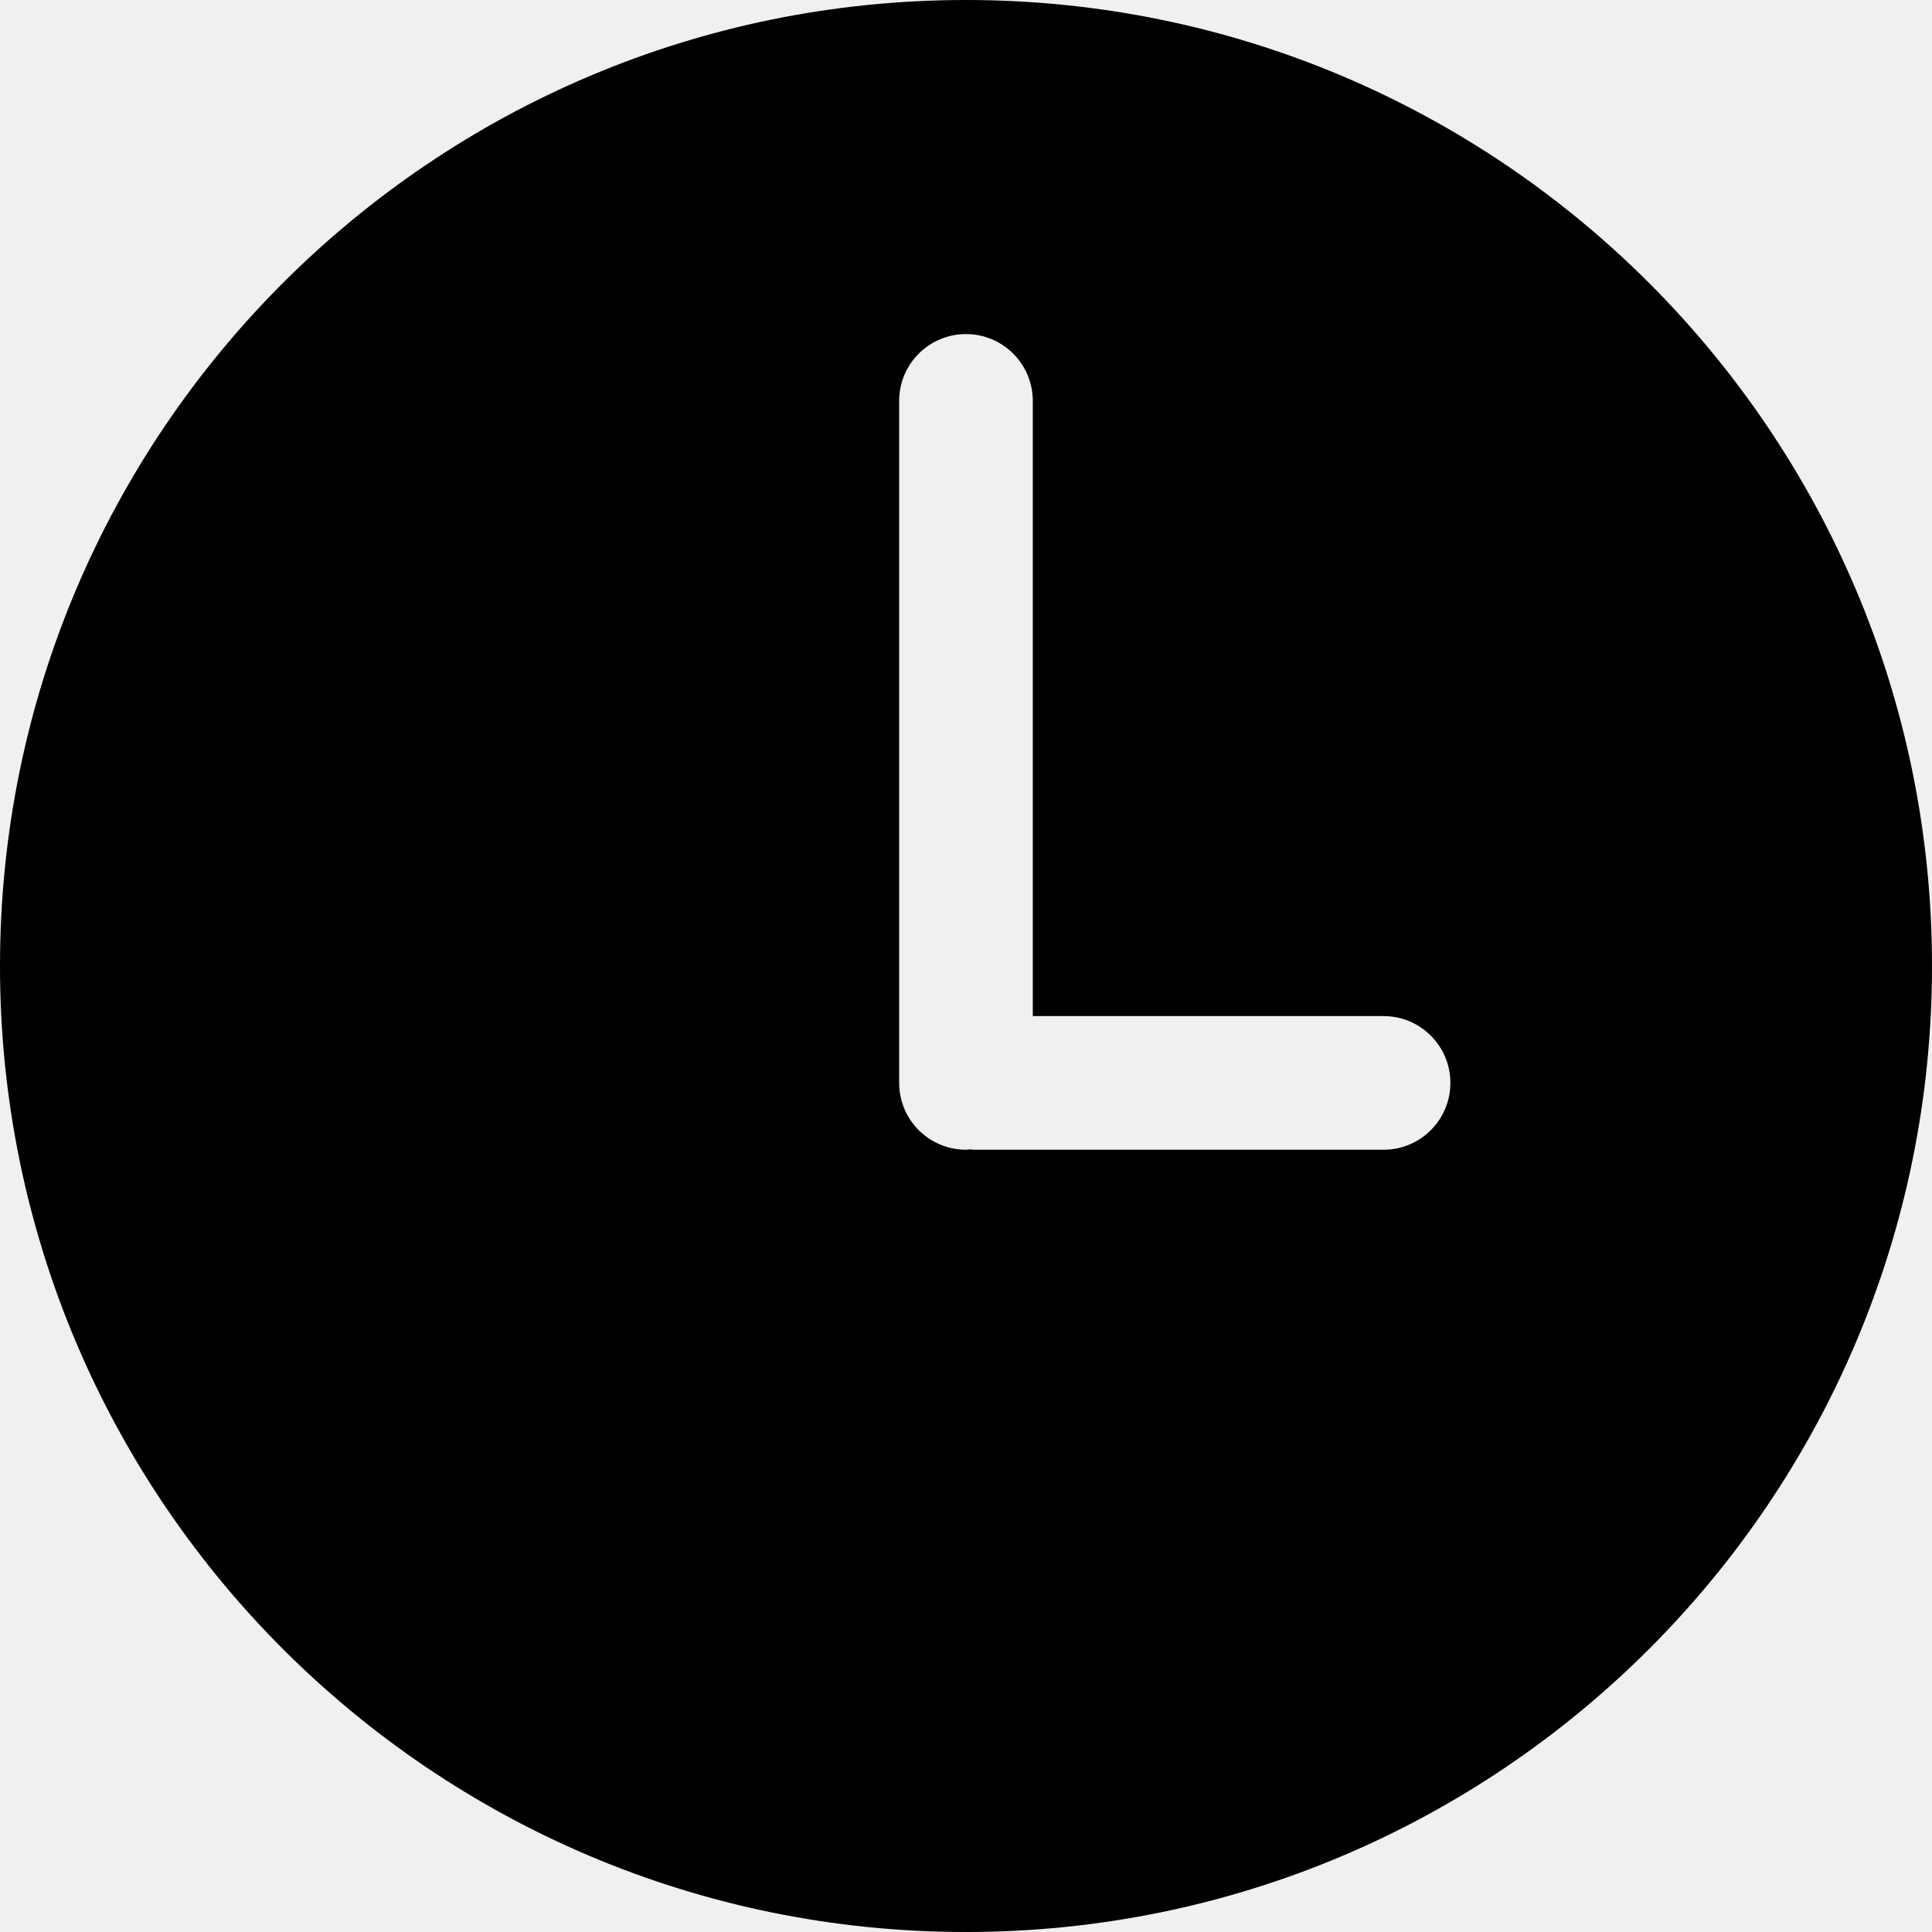
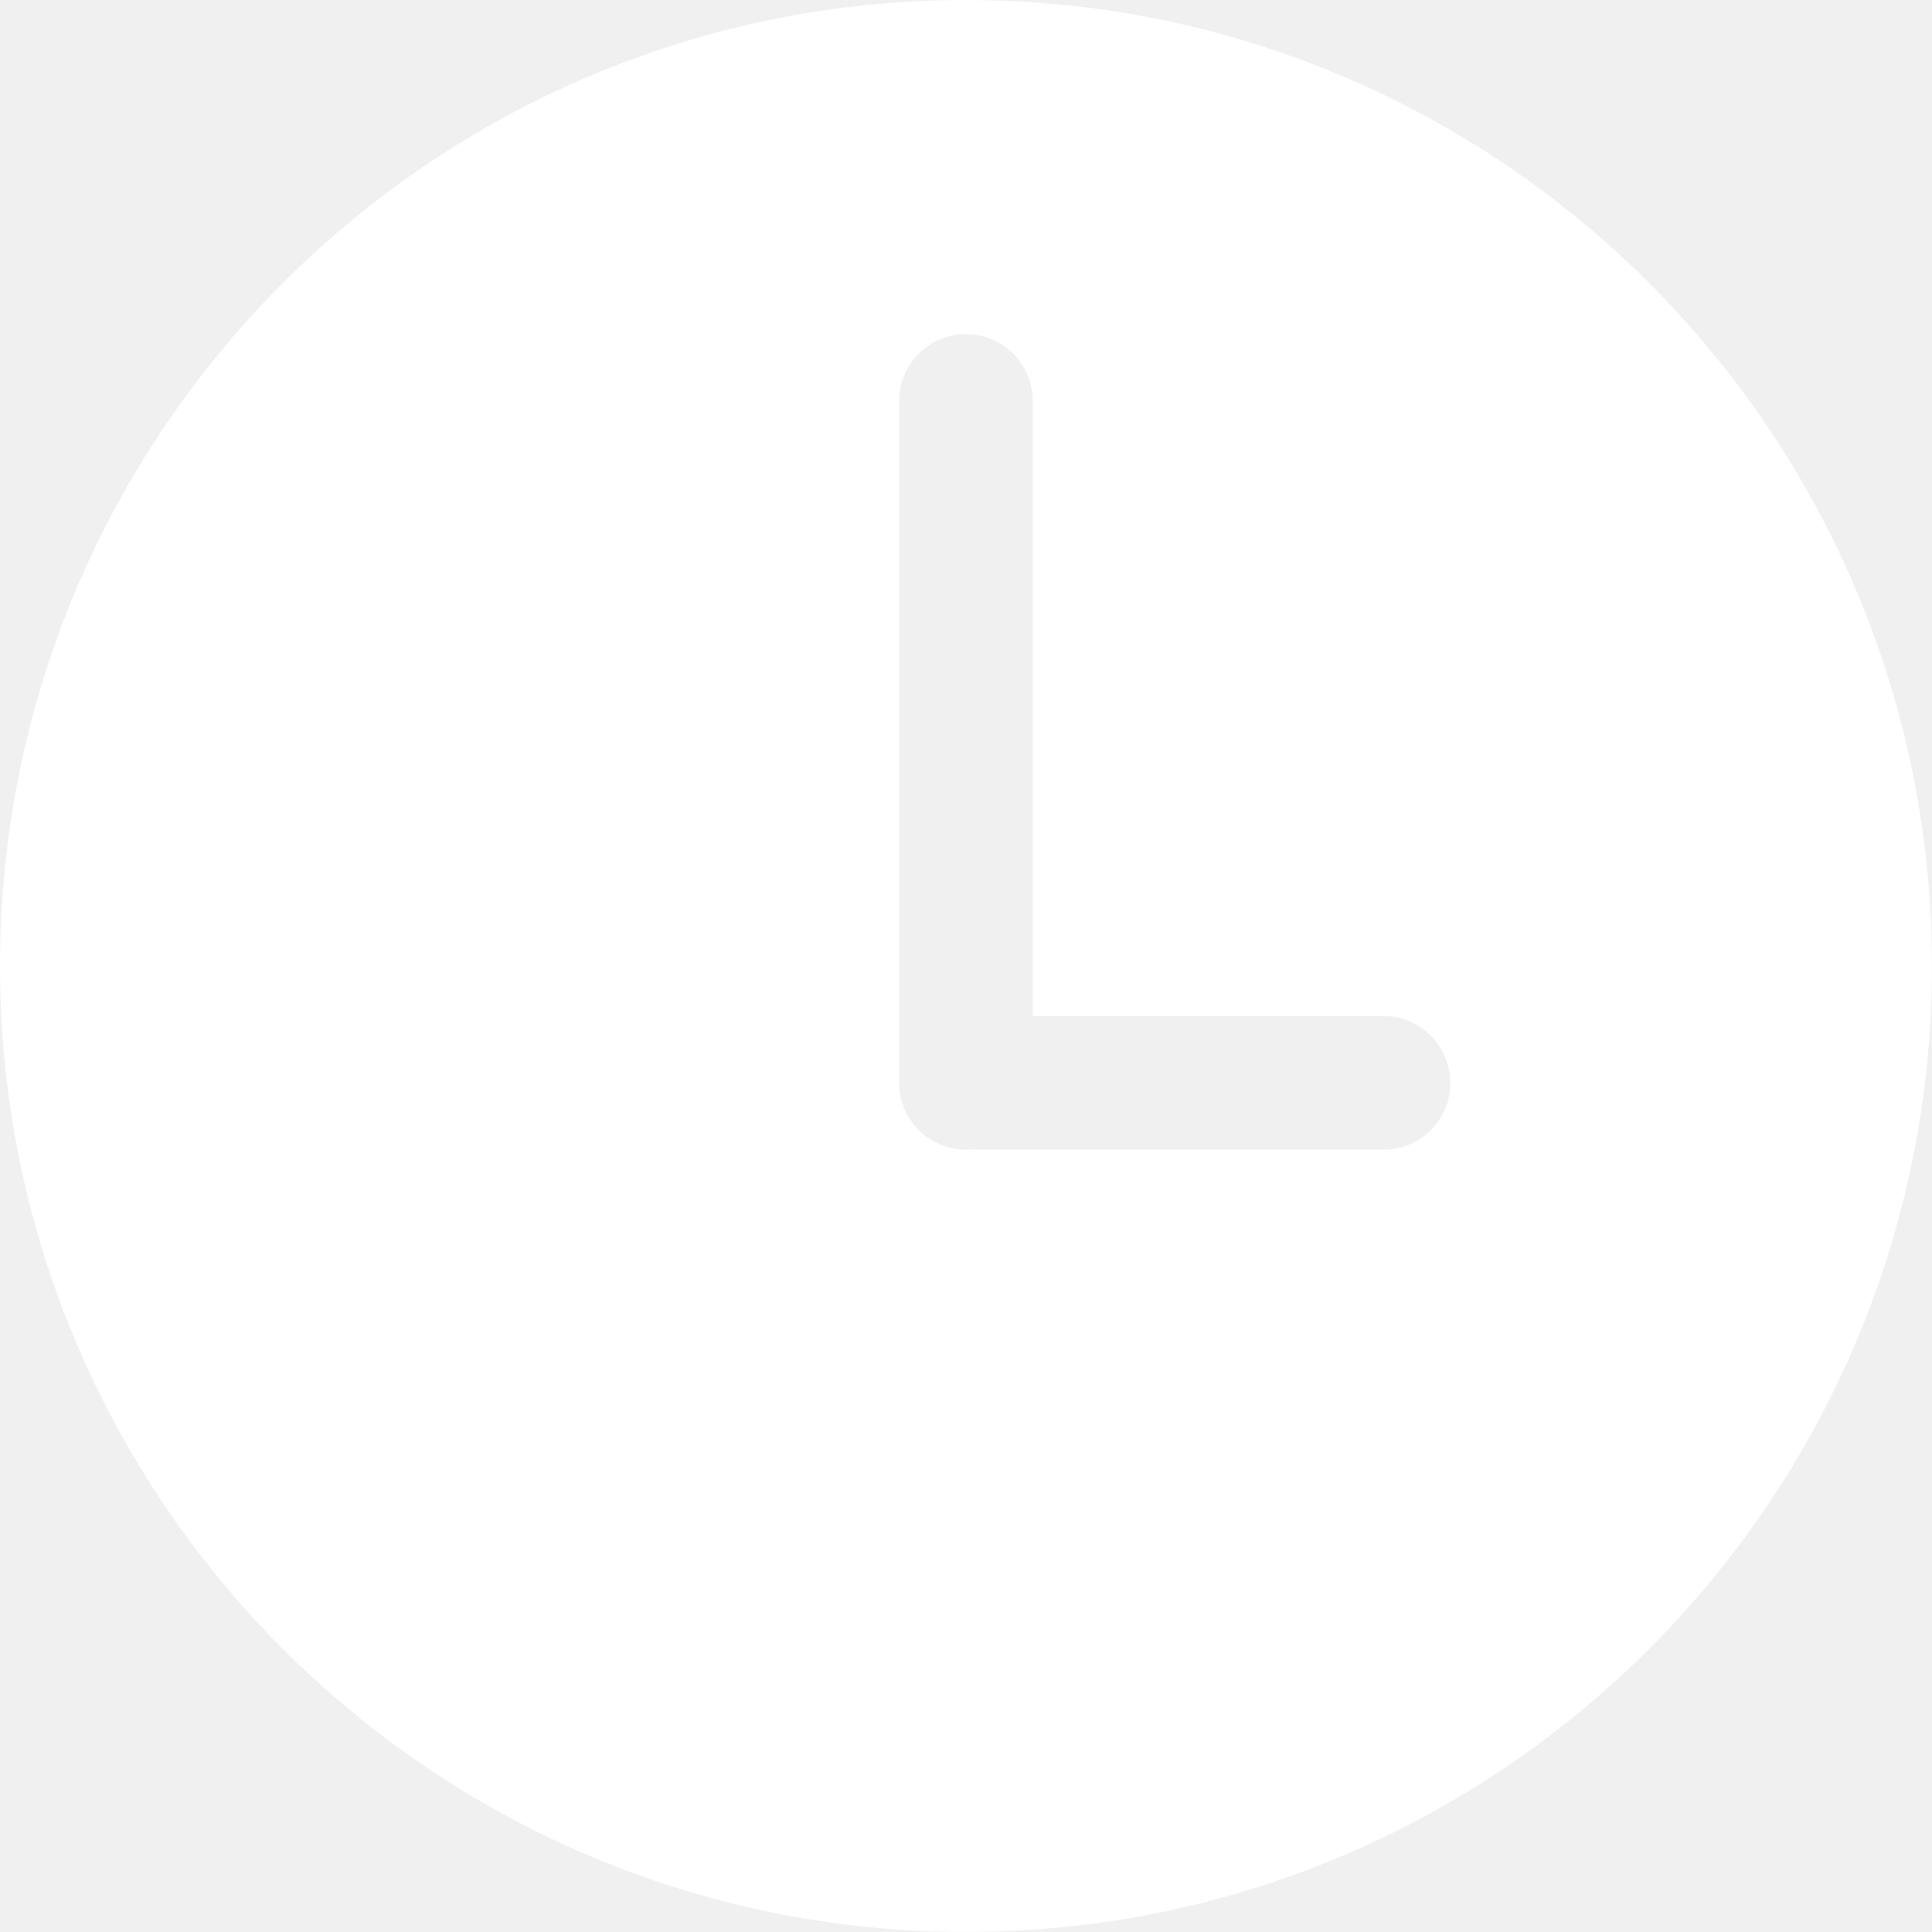
- <svg xmlns="http://www.w3.org/2000/svg" version="1.1" id="Layer_1" x="0px" y="0px" viewBox="0 0 299.995 299.995" style="enable-background:new 0 0 299.995 299.995;" xml:space="preserve">
-   <g>
-     <g>
-       <path d="M149.995,0C67.156,0,0,67.158,0,149.995s67.156,150,149.995,150s150-67.163,150-150S232.834,0,149.995,0z     M214.842,178.524H151.25c-0.215,0-0.415-0.052-0.628-0.06c-0.213,0.01-0.412,0.06-0.628,0.06    c-5.729,0-10.374-4.645-10.374-10.374V62.249c0-5.729,4.645-10.374,10.374-10.374s10.374,4.645,10.374,10.374v95.527h54.47    c5.729,0,10.374,4.645,10.374,10.374C225.212,173.879,220.571,178.524,214.842,178.524z" />
-     </g>
+ <svg xmlns="http://www.w3.org/2000/svg" width="300" height="300" viewBox="0 0 300 300" fill="none">
+   <g clip-path="url(#clip0_50_100)">
+     <path d="M149.995 0C67.156 0 0 67.158 0 149.995C0 232.832 67.156 299.995 149.995 299.995C232.834 299.995 299.995 232.832 299.995 149.995C299.995 67.158 232.834 0 149.995 0ZM214.842 178.524H151.25C151.035 178.524 150.835 178.472 150.622 178.464C150.409 178.474 150.21 178.524 149.994 178.524C144.265 178.524 139.62 173.879 139.62 168.15V62.249C139.62 56.52 144.265 51.875 149.994 51.875C155.723 51.875 160.368 56.52 160.368 62.249V157.776H214.838C220.567 157.776 225.212 162.421 225.212 168.15C225.212 173.879 220.571 178.524 214.842 178.524Z" fill="white" />
  </g>
-   <g>
- </g>
-   <g>
- </g>
-   <g>
- </g>
-   <g>
- </g>
-   <g>
- </g>
-   <g>
- </g>
-   <g>
- </g>
-   <g>
- </g>
-   <g>
- </g>
-   <g>
- </g>
-   <g>
- </g>
-   <g>
- </g>
-   <g>
- </g>
-   <g>
- </g>
-   <g>
- </g>
+   <defs>
+     <clipPath id="clip0_50_100">
+       <rect width="299.995" height="299.995" fill="white" />
+     </clipPath>
+   </defs>
</svg>
